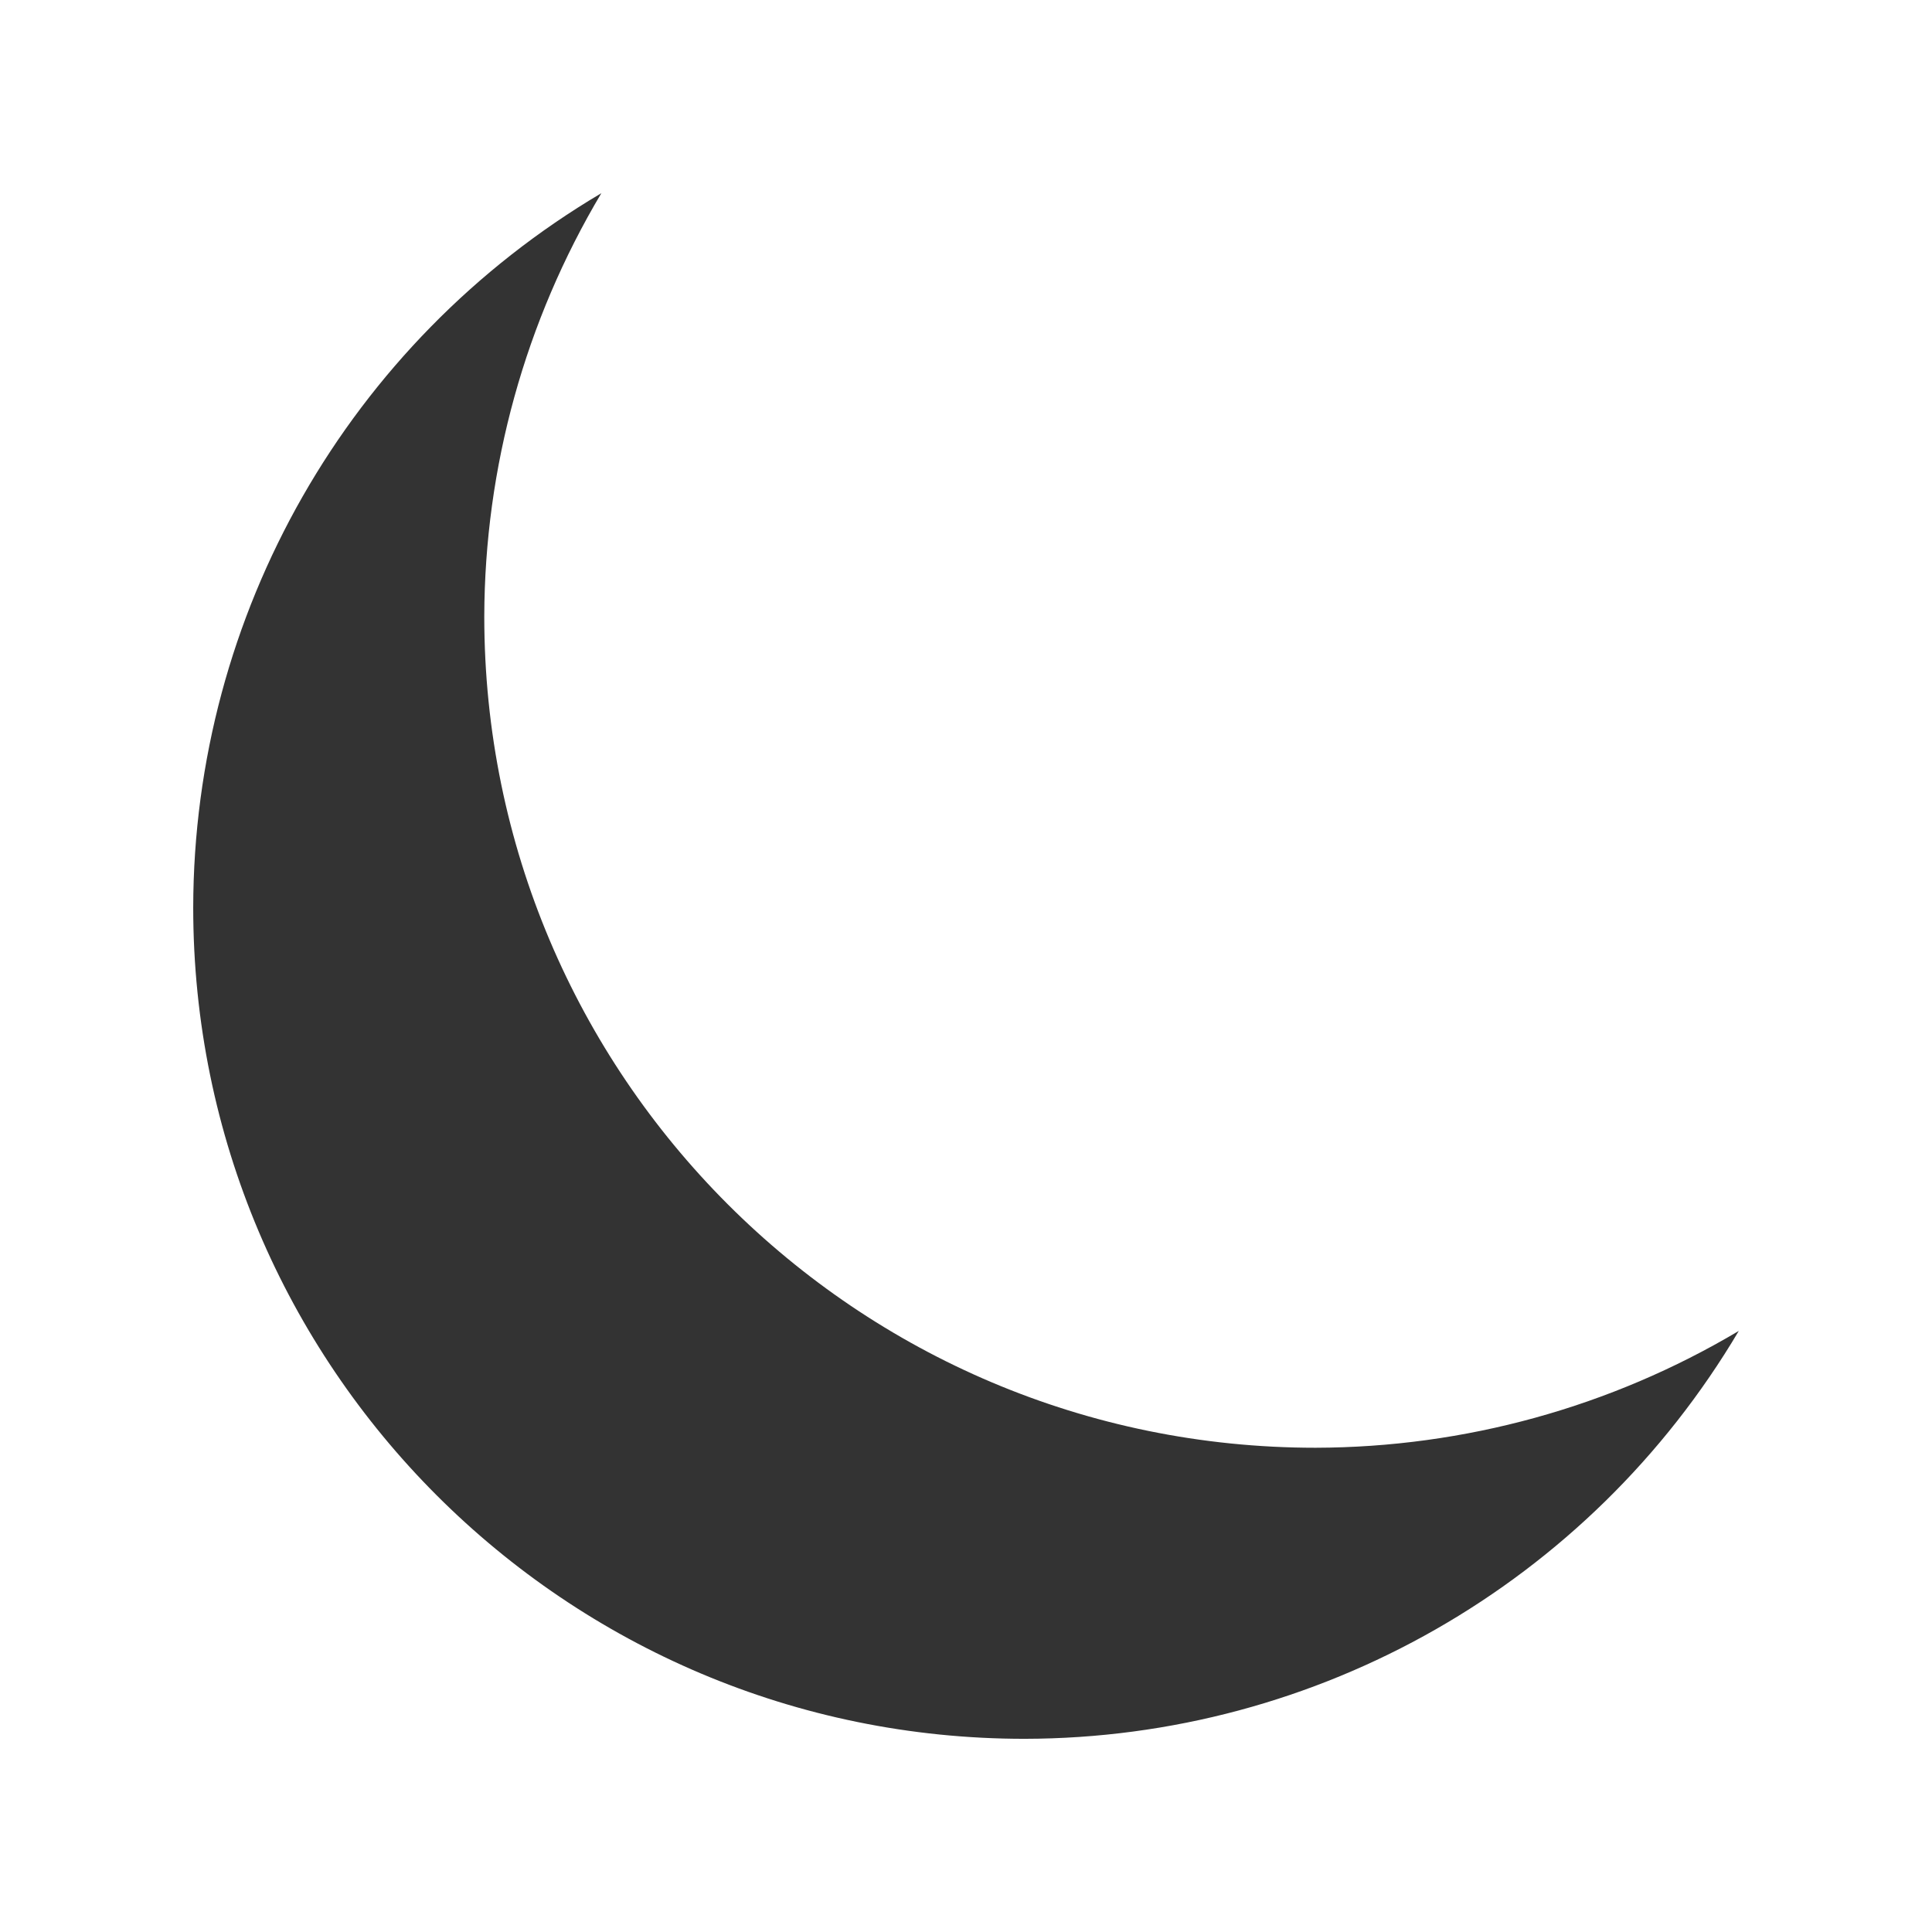
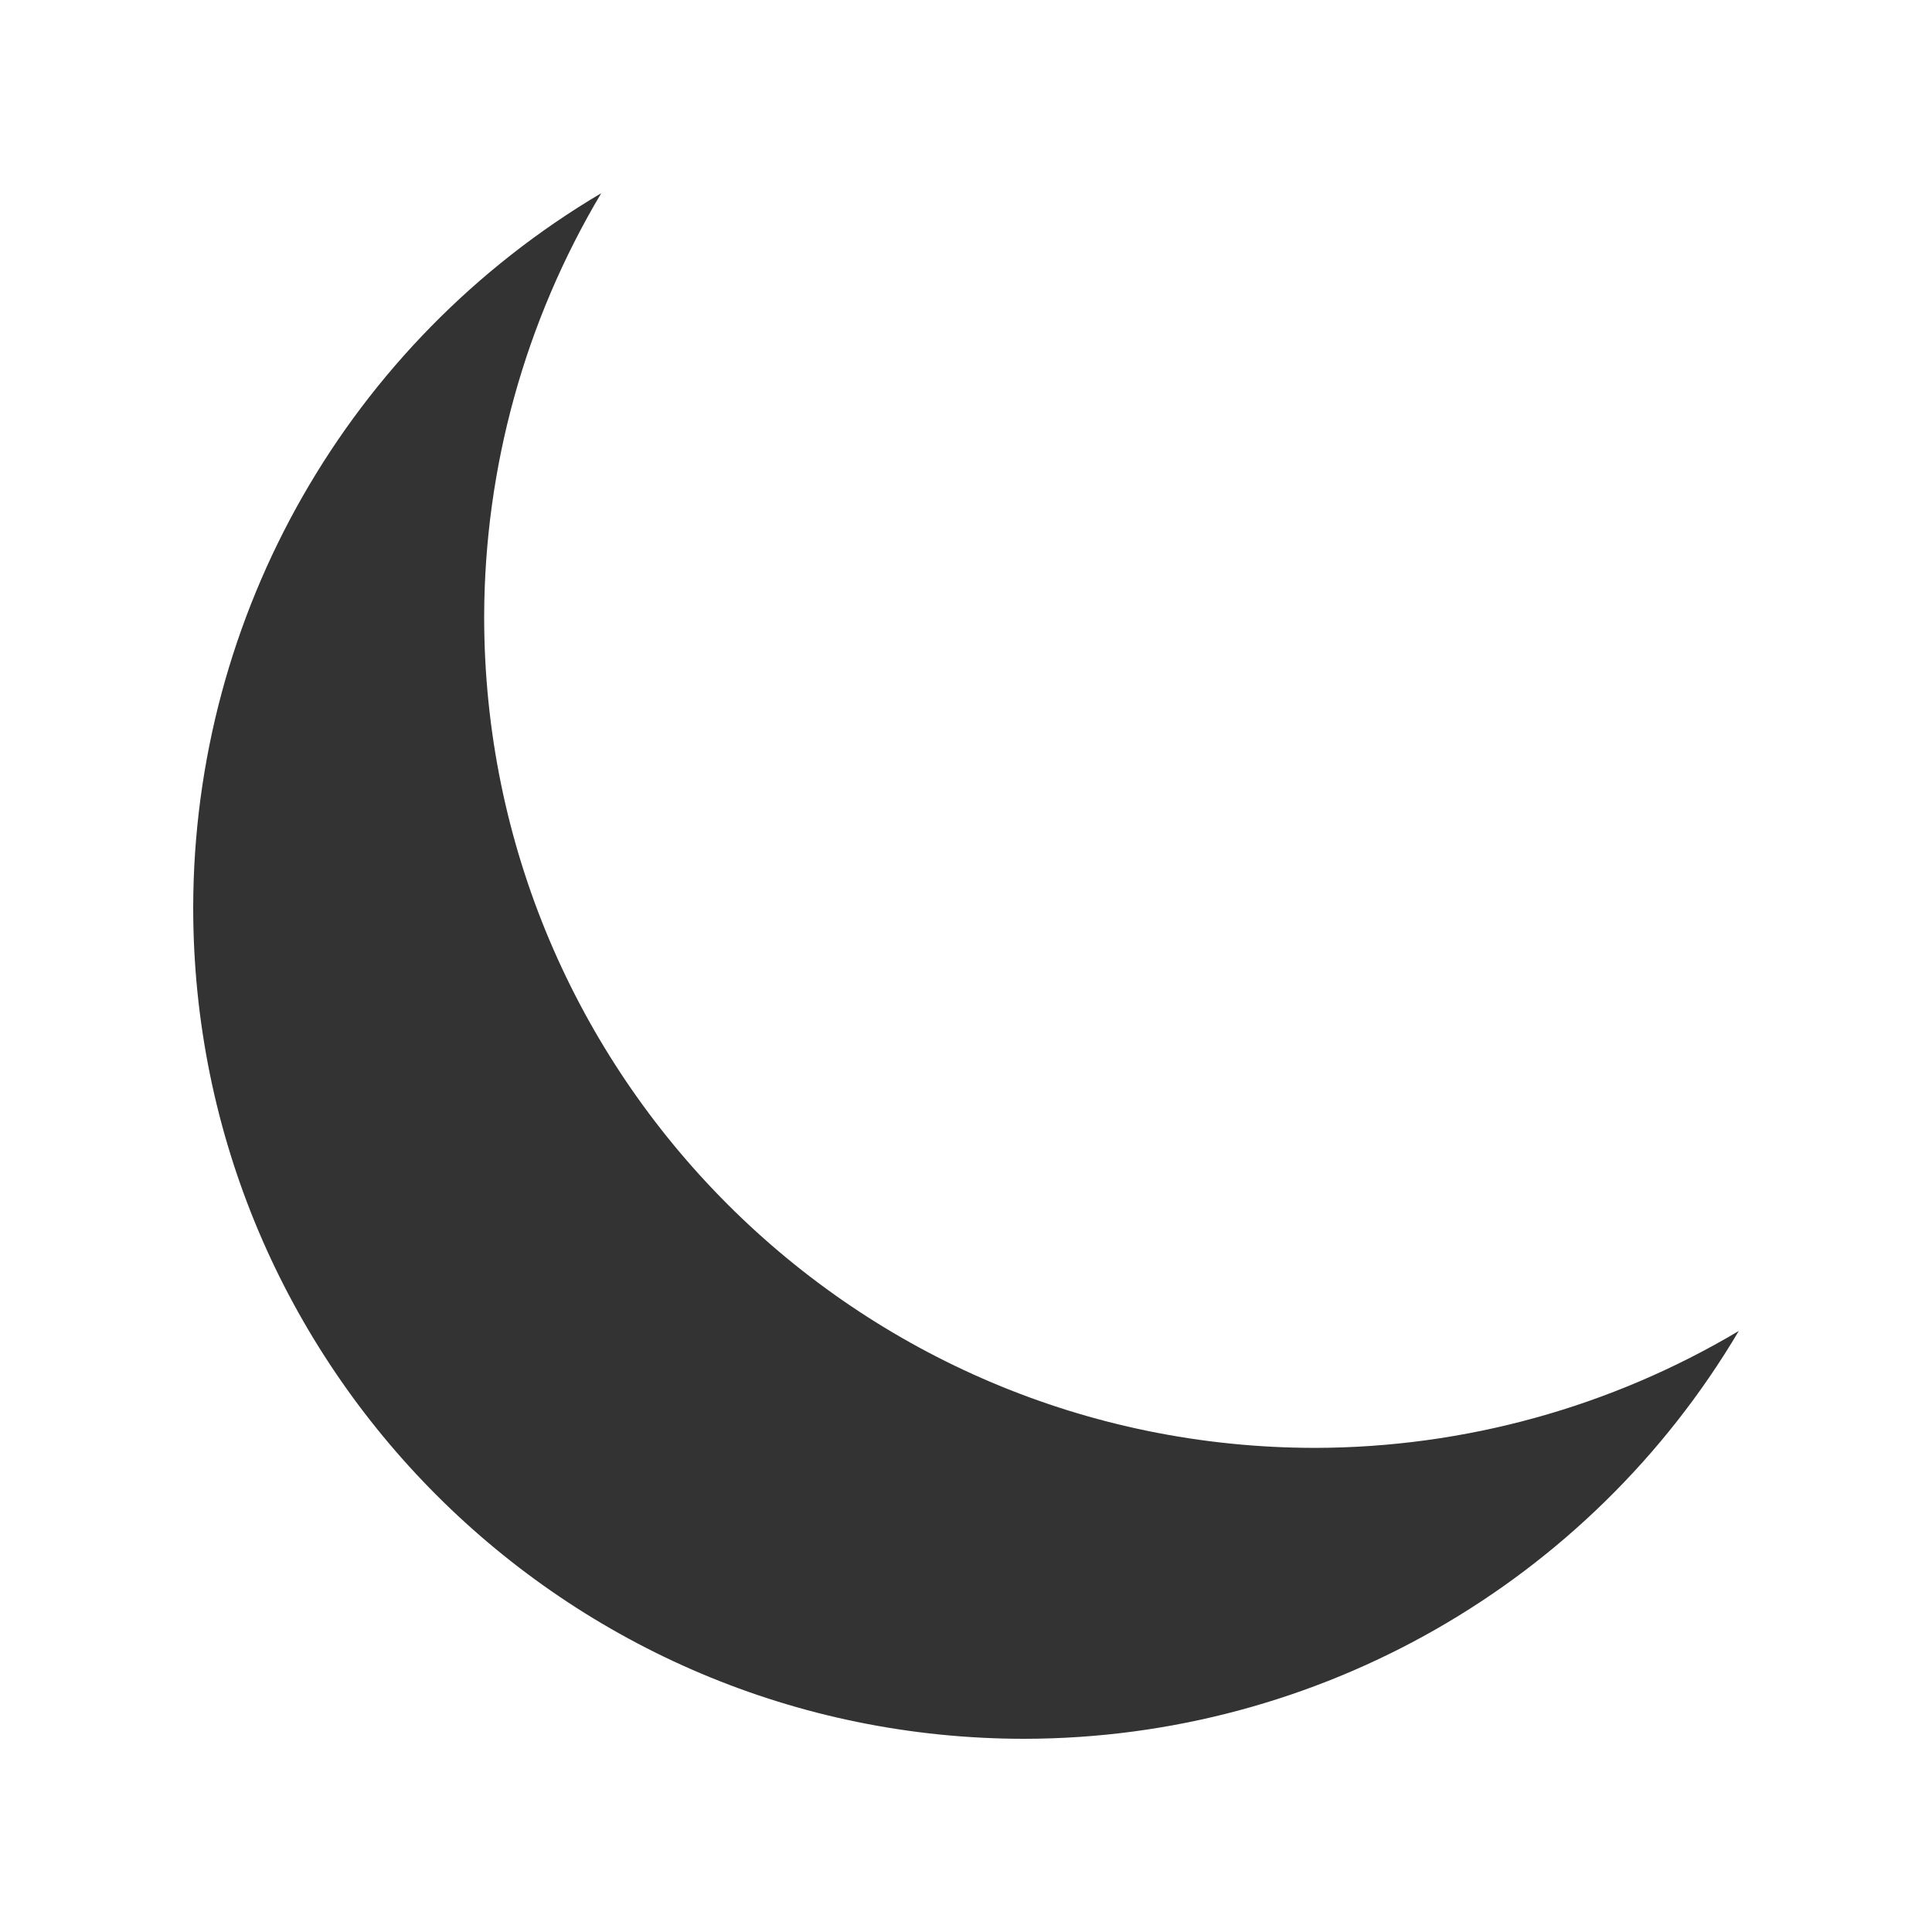
- <svg xmlns="http://www.w3.org/2000/svg" width="50" height="50" viewBox="0 0 13.229 13.229" version="1.1" id="svg887">
+ <svg xmlns="http://www.w3.org/2000/svg" width="50" height="50" viewBox="0 0 50 50" version="1.1" id="svg887">
  <defs id="defs881" />
-   <g id="layer1" transform="translate(0,-283.7708)">
-     <path id="path879" d="m 4.117,285.094 a 5.692,5.692 0 0 0 -2.794,4.891 5.692,5.692 0 0 0 5.692,5.692 5.692,5.692 0 0 0 4.891,-2.793 5.692,5.692 0 0 1 -2.898,0.8 5.692,5.692 0 0 1 -5.692,-5.692 5.692,5.692 0 0 1 0.802,-2.899 z" style="display:inline;fill:#333333;fill-opacity:1;stroke-width:0.285;enable-background:new" />
+   <g id="layer1">
+     <path d="M 15.56,5 A 21.515,21.513 0 0 0 5,23.487 21.515,21.513 0 0 0 26.515,45 21.515,21.513 0 0 0 45,34.445 21.515,21.513 0 0 1 34.045,37.471 21.515,21.513 0 0 1 12.53,15.958 21.515,21.513 0 0 1 15.56,5 Z" style="fill:#333333;fill-opacity:1;stroke-width:3.78" />
  </g>
</svg>
